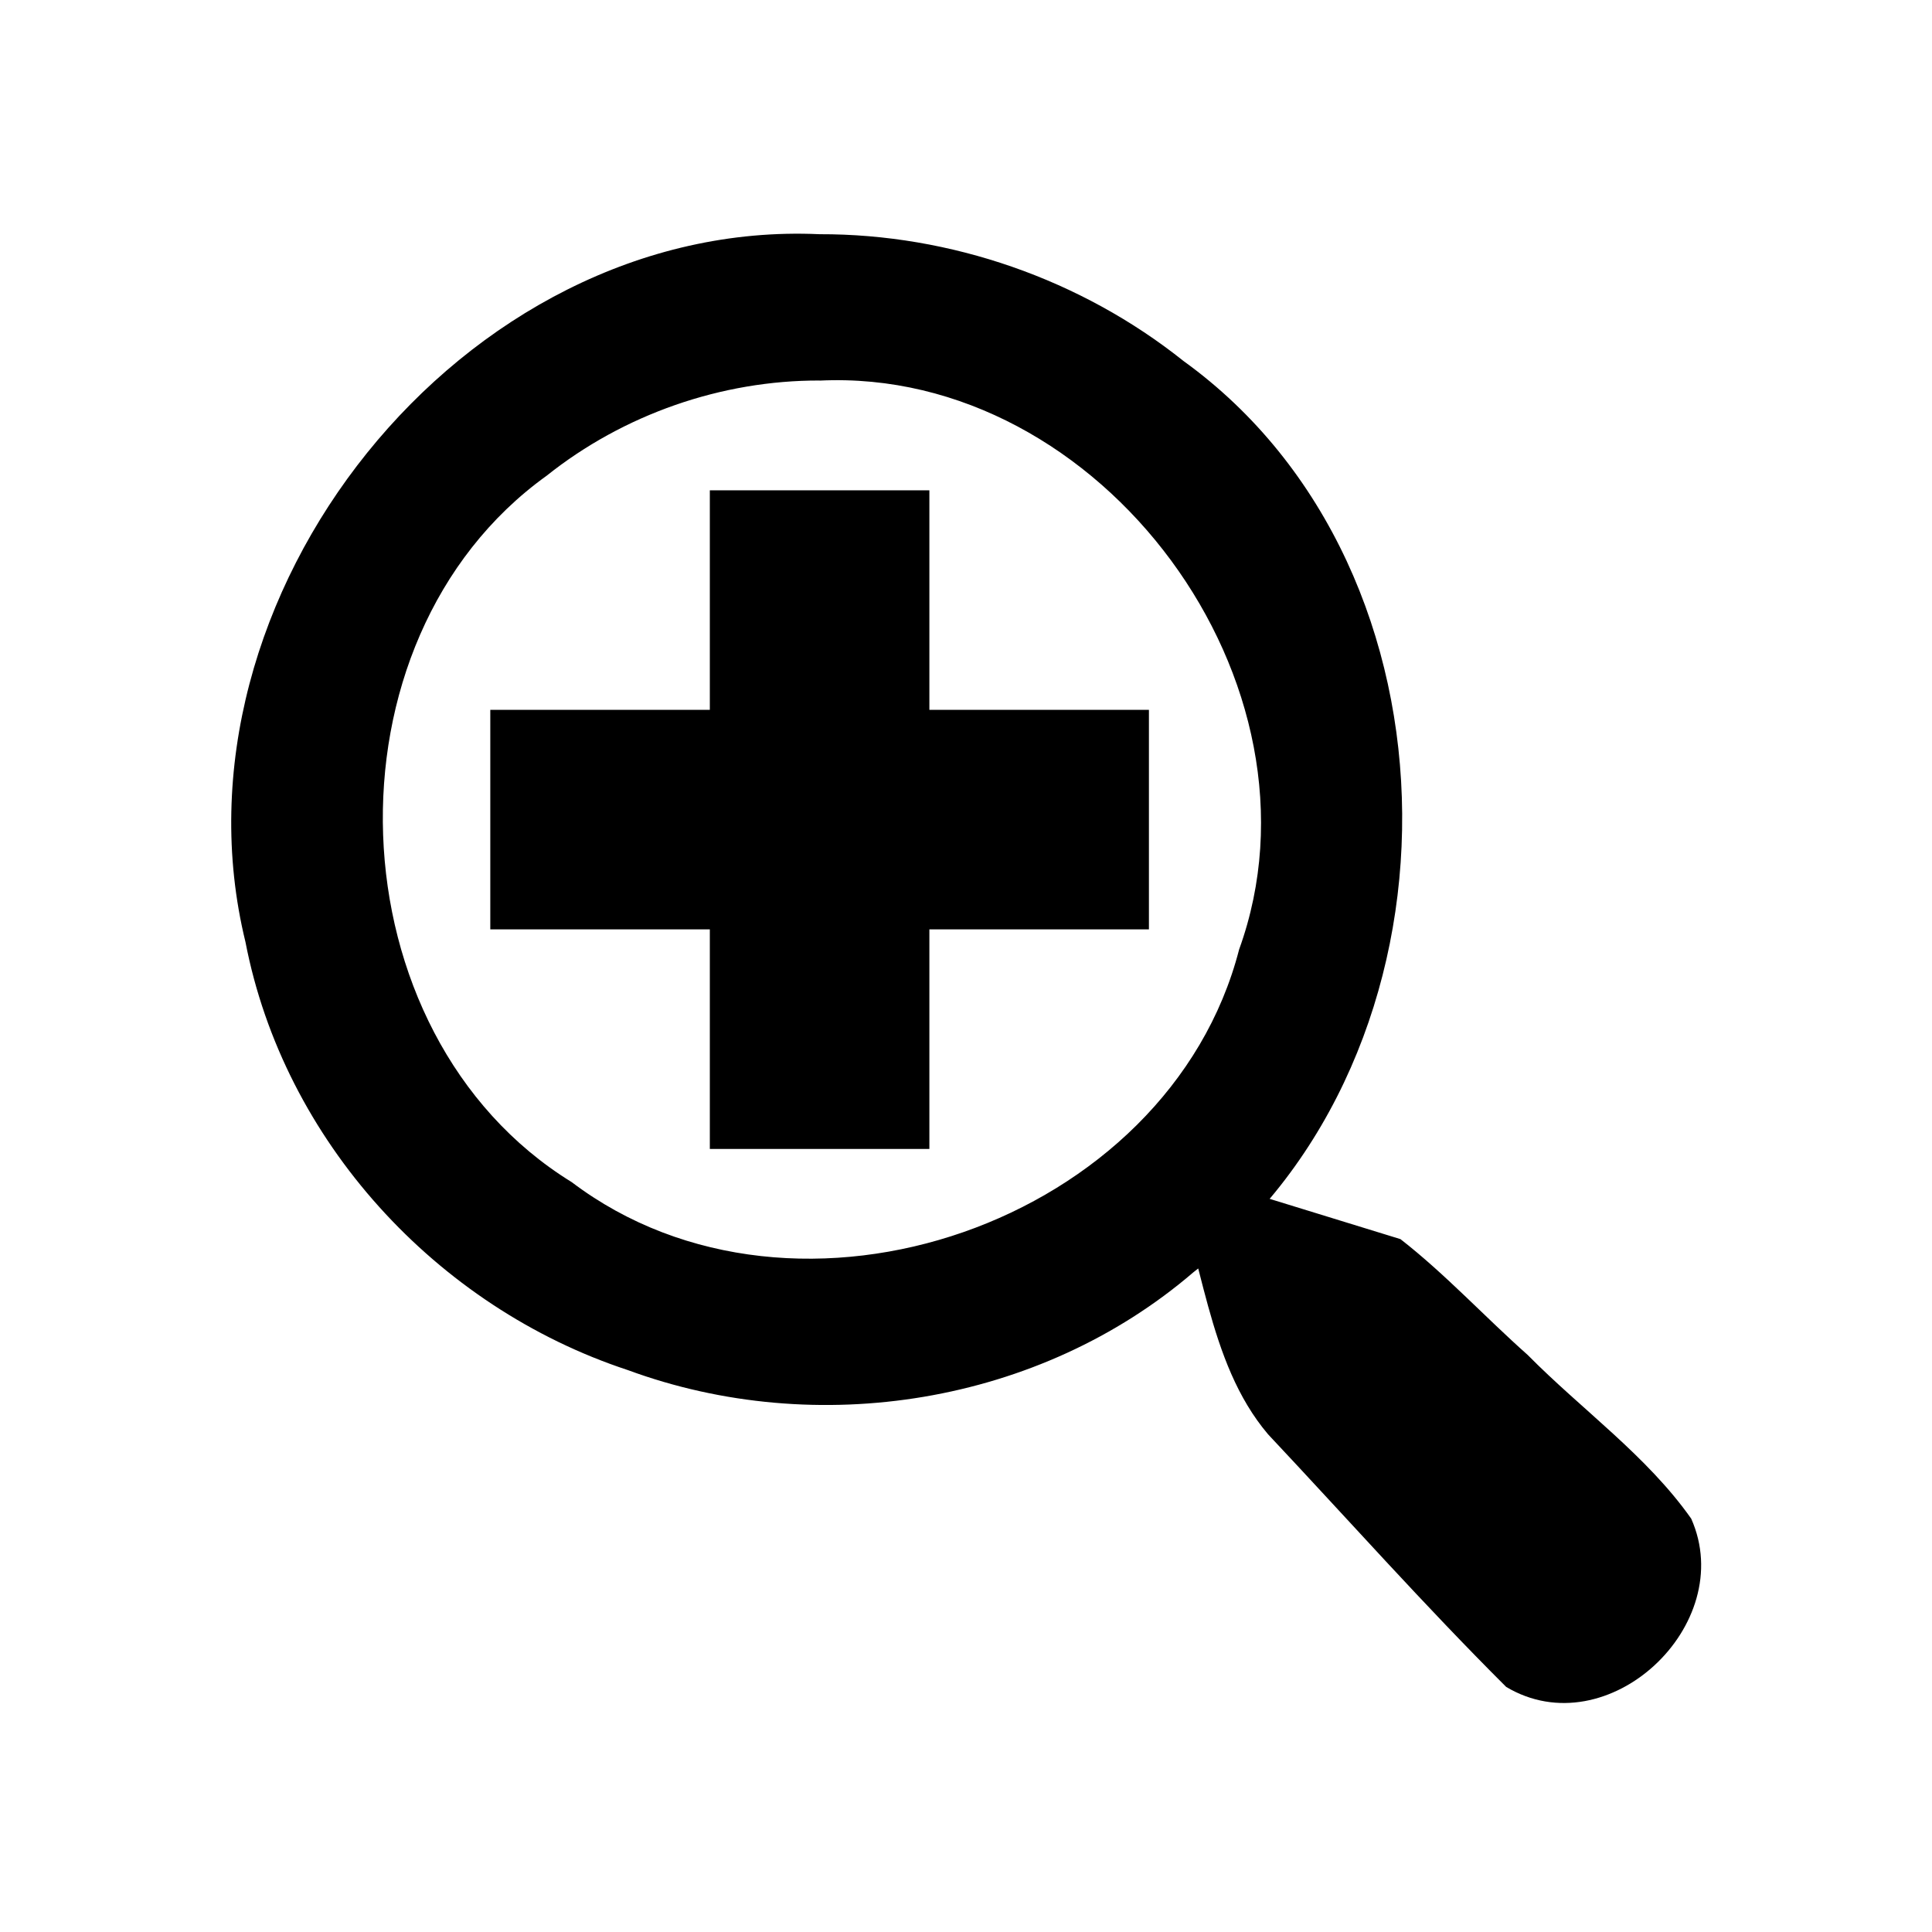
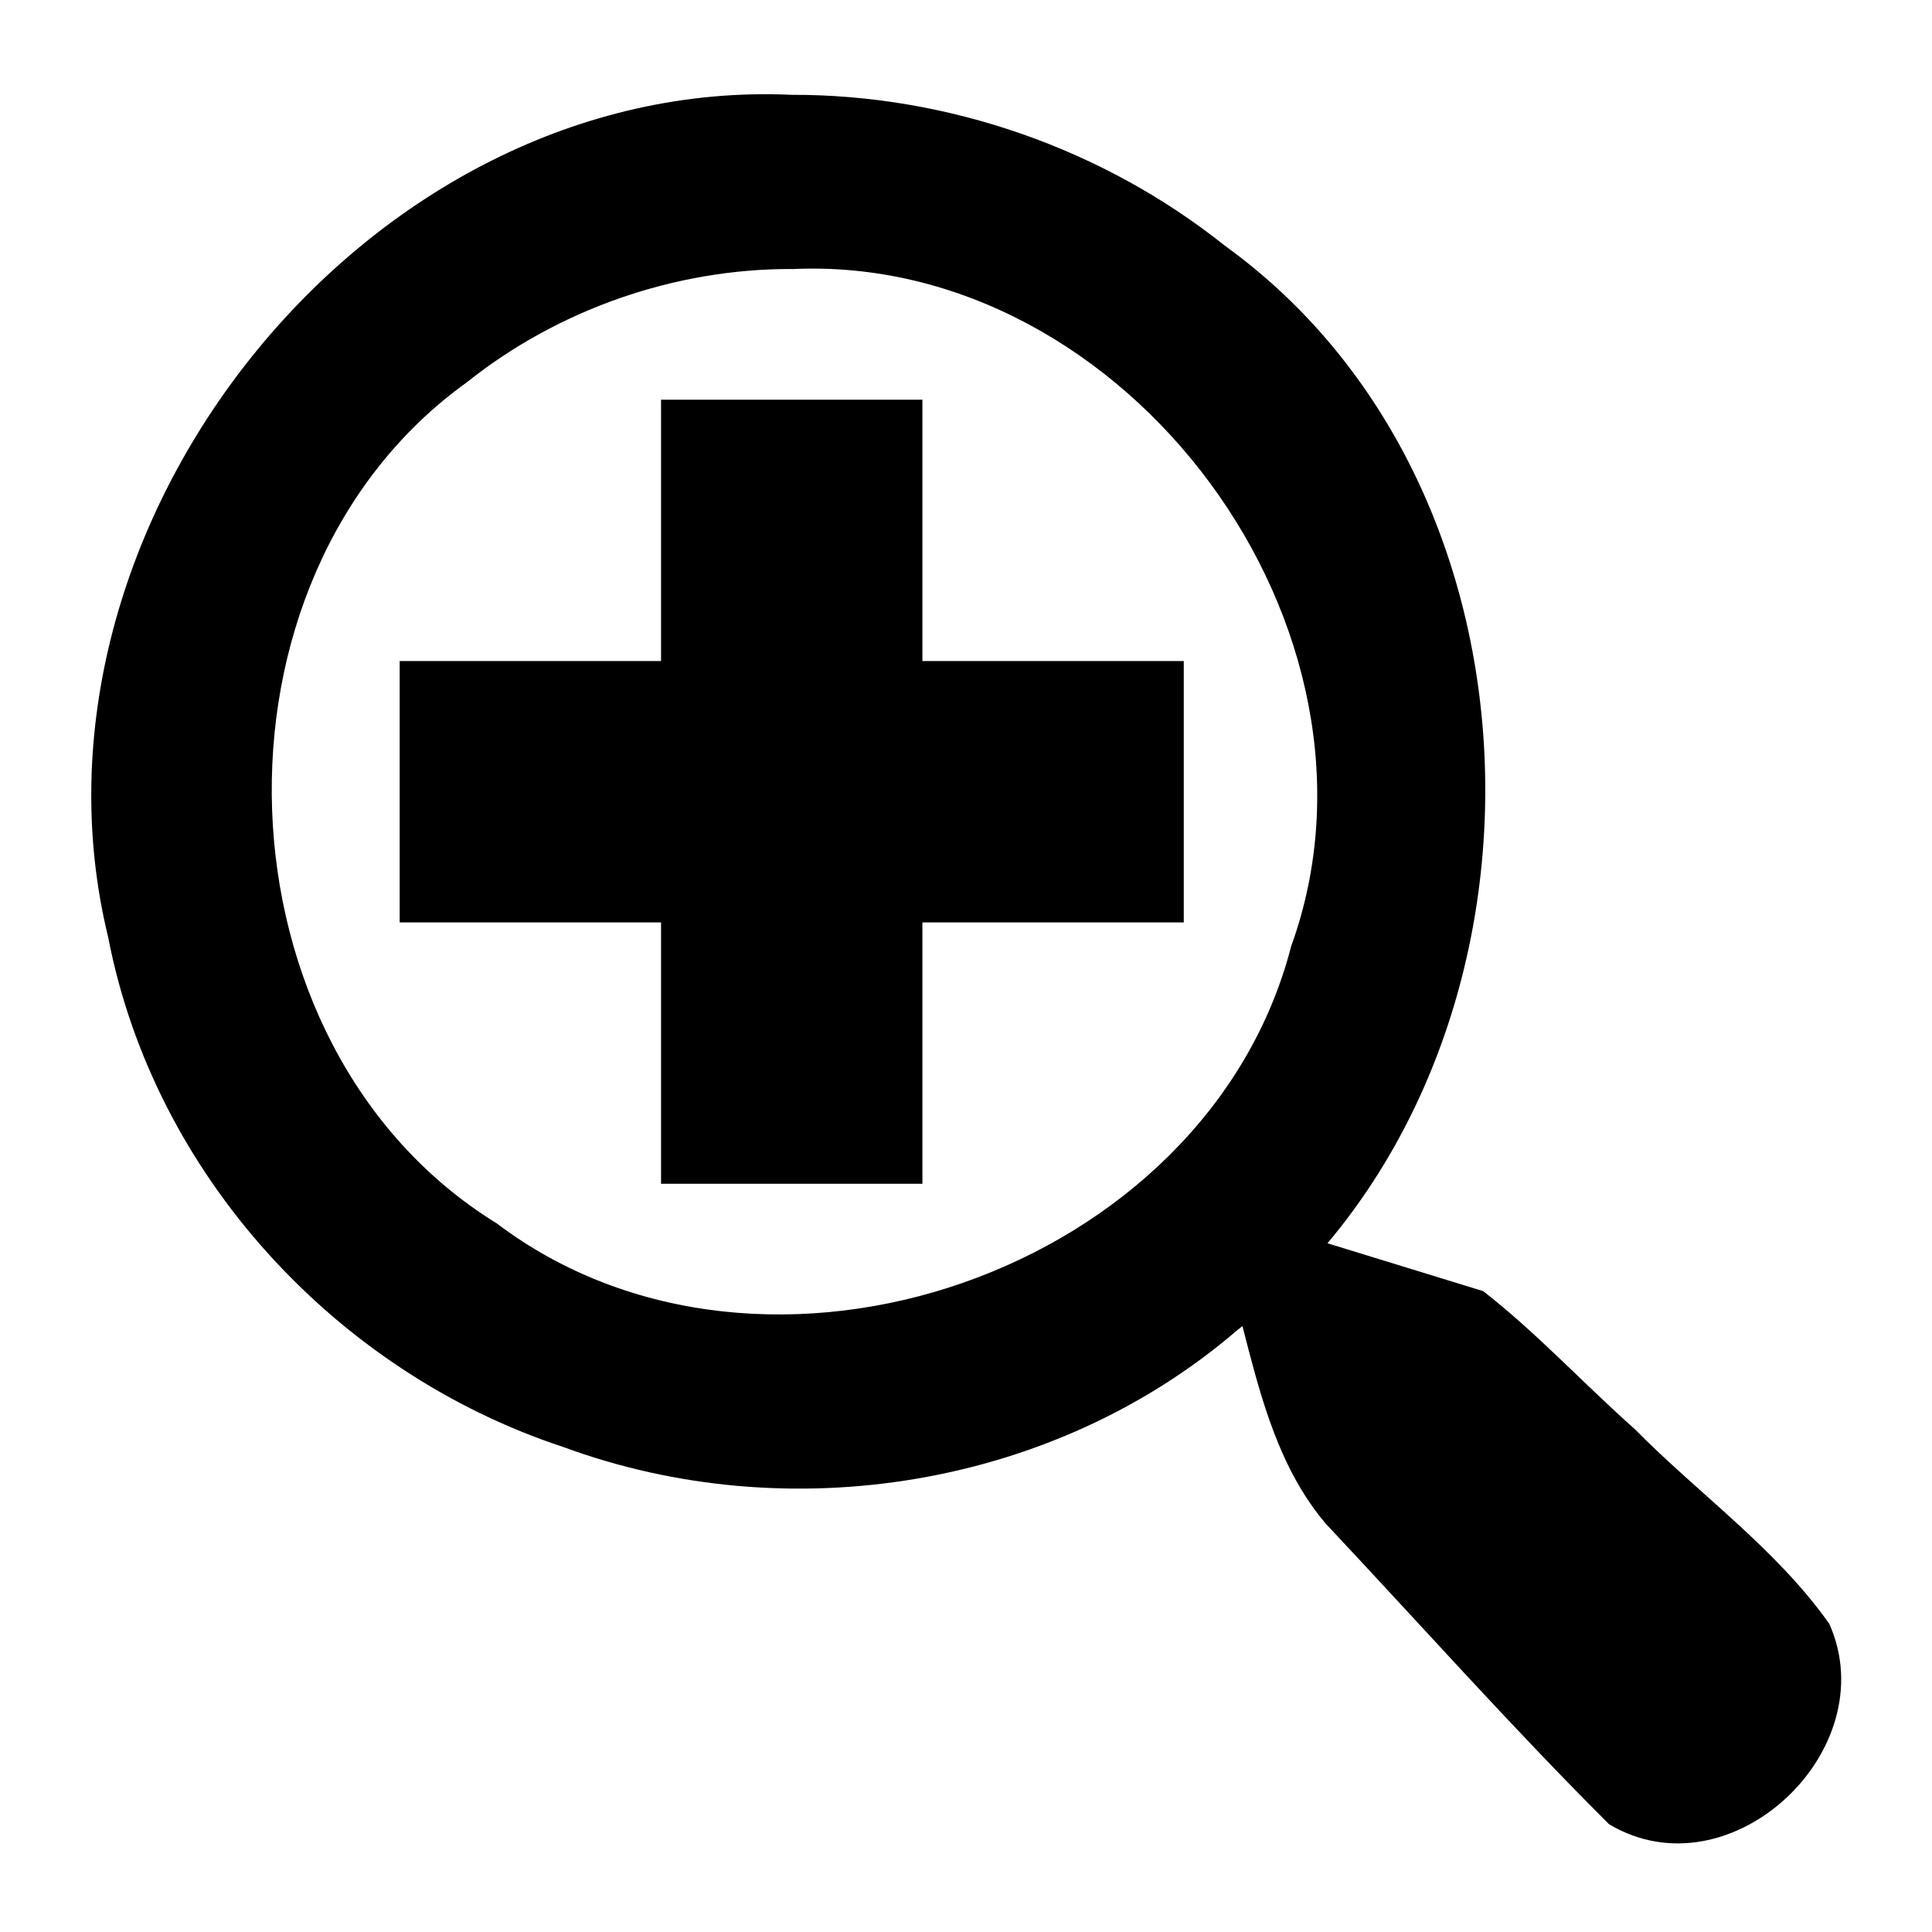
<svg xmlns="http://www.w3.org/2000/svg" width="22" height="22" version="1.1" viewBox="0 0 22 22">
-   <path fill="#000000" style="stroke:#000000;stroke-width:2.5" d="m 9.333,13.083 c 0,-2.5 0,-5 0,-7.5 m 3.75,3.75 c -2.5,0 -5,0 -7.5,0" />
-   <path fill="#000000" d="m 13.292,13.292 c 0.414,0.993 0.443,2.209 1.147,3.04 0.902,0.96 1.778,1.946 2.712,2.877 1.156,0.691 2.645,-0.707 2.107,-1.916 -0.506,-0.718 -1.246,-1.24 -1.863,-1.865 -0.487,-0.432 -0.94,-0.923 -1.448,-1.318 -0.885,-0.272 -1.77,-0.544 -2.654,-0.817 z M 9.333,2.667 C 5.268,2.481 1.837,6.806 2.795,10.726 c 0.437,2.265 2.174,4.157 4.353,4.875 2.153,0.793 4.69,0.39 6.441,-1.113 3.191,-2.474 3.187,-7.996 -0.112,-10.377 C 12.312,3.181 10.825,2.663 9.333,2.667 Z m 0,1.667 c 3.21,-0.155 5.87,3.457 4.777,6.478 -0.802,3.111 -5.038,4.589 -7.6,2.649 C 3.774,11.775 3.615,7.291 6.225,5.417 7.1,4.719 8.215,4.33 9.333,4.333 Z" />
+   <g transform="matrix(1.19048,0,0,1.19048,-2.09524,-2.09524)">
+     <path fill="#000000" style="stroke:#000000;stroke-width:2.5" d="m 9.333,13.083 c 0,-2.5 0,-5 0,-7.5 m 3.75,3.75 c -2.5,0 -5,0 -7.5,0" />
+     <path fill="#000000" d="m 13.292,13.292 c 0.414,0.993 0.443,2.209 1.147,3.04 0.902,0.96 1.778,1.946 2.712,2.877 1.156,0.691 2.645,-0.707 2.107,-1.916 -0.506,-0.718 -1.246,-1.24 -1.863,-1.865 -0.487,-0.432 -0.94,-0.923 -1.448,-1.318 -0.885,-0.272 -1.77,-0.544 -2.654,-0.817 z M 9.333,2.667 C 5.268,2.481 1.837,6.806 2.795,10.726 c 0.437,2.265 2.174,4.157 4.353,4.875 2.153,0.793 4.69,0.39 6.441,-1.113 3.191,-2.474 3.187,-7.996 -0.112,-10.377 C 12.312,3.181 10.825,2.663 9.333,2.667 Z m 0,1.667 c 3.21,-0.155 5.87,3.457 4.777,6.478 -0.802,3.111 -5.038,4.589 -7.6,2.649 C 3.774,11.775 3.615,7.291 6.225,5.417 7.1,4.719 8.215,4.33 9.333,4.333 Z" />
+   </g>
</svg>
